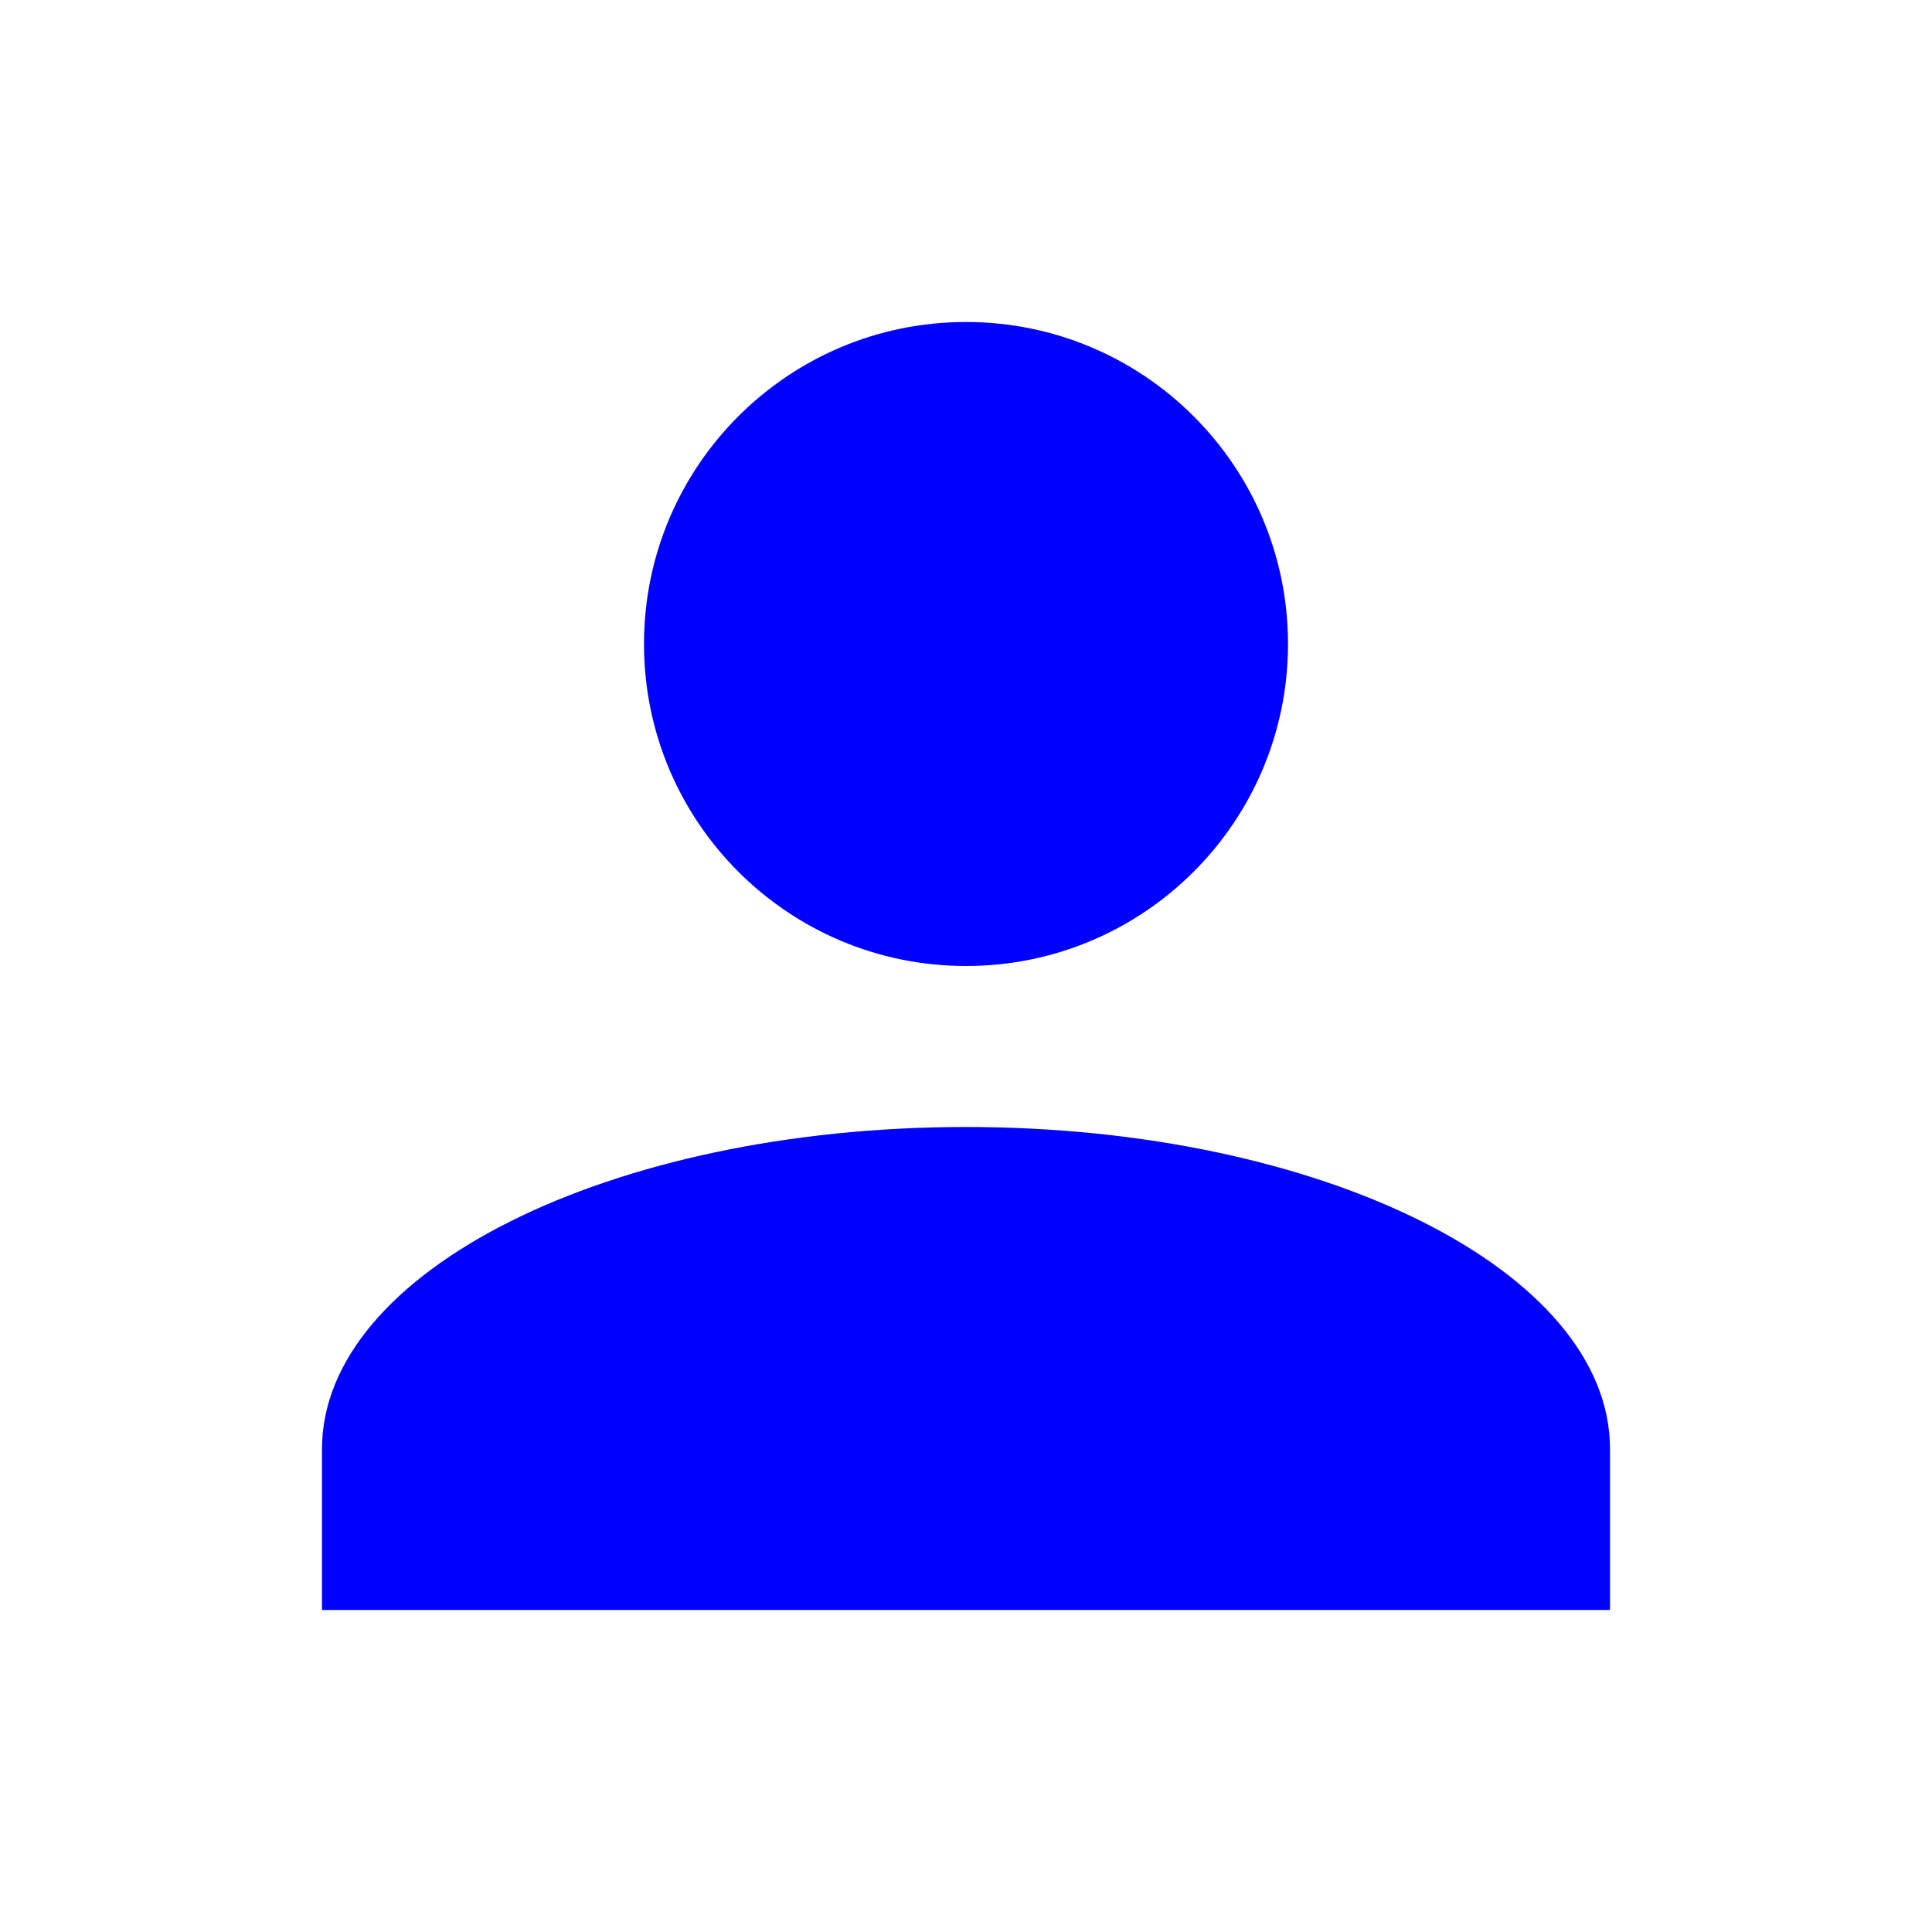
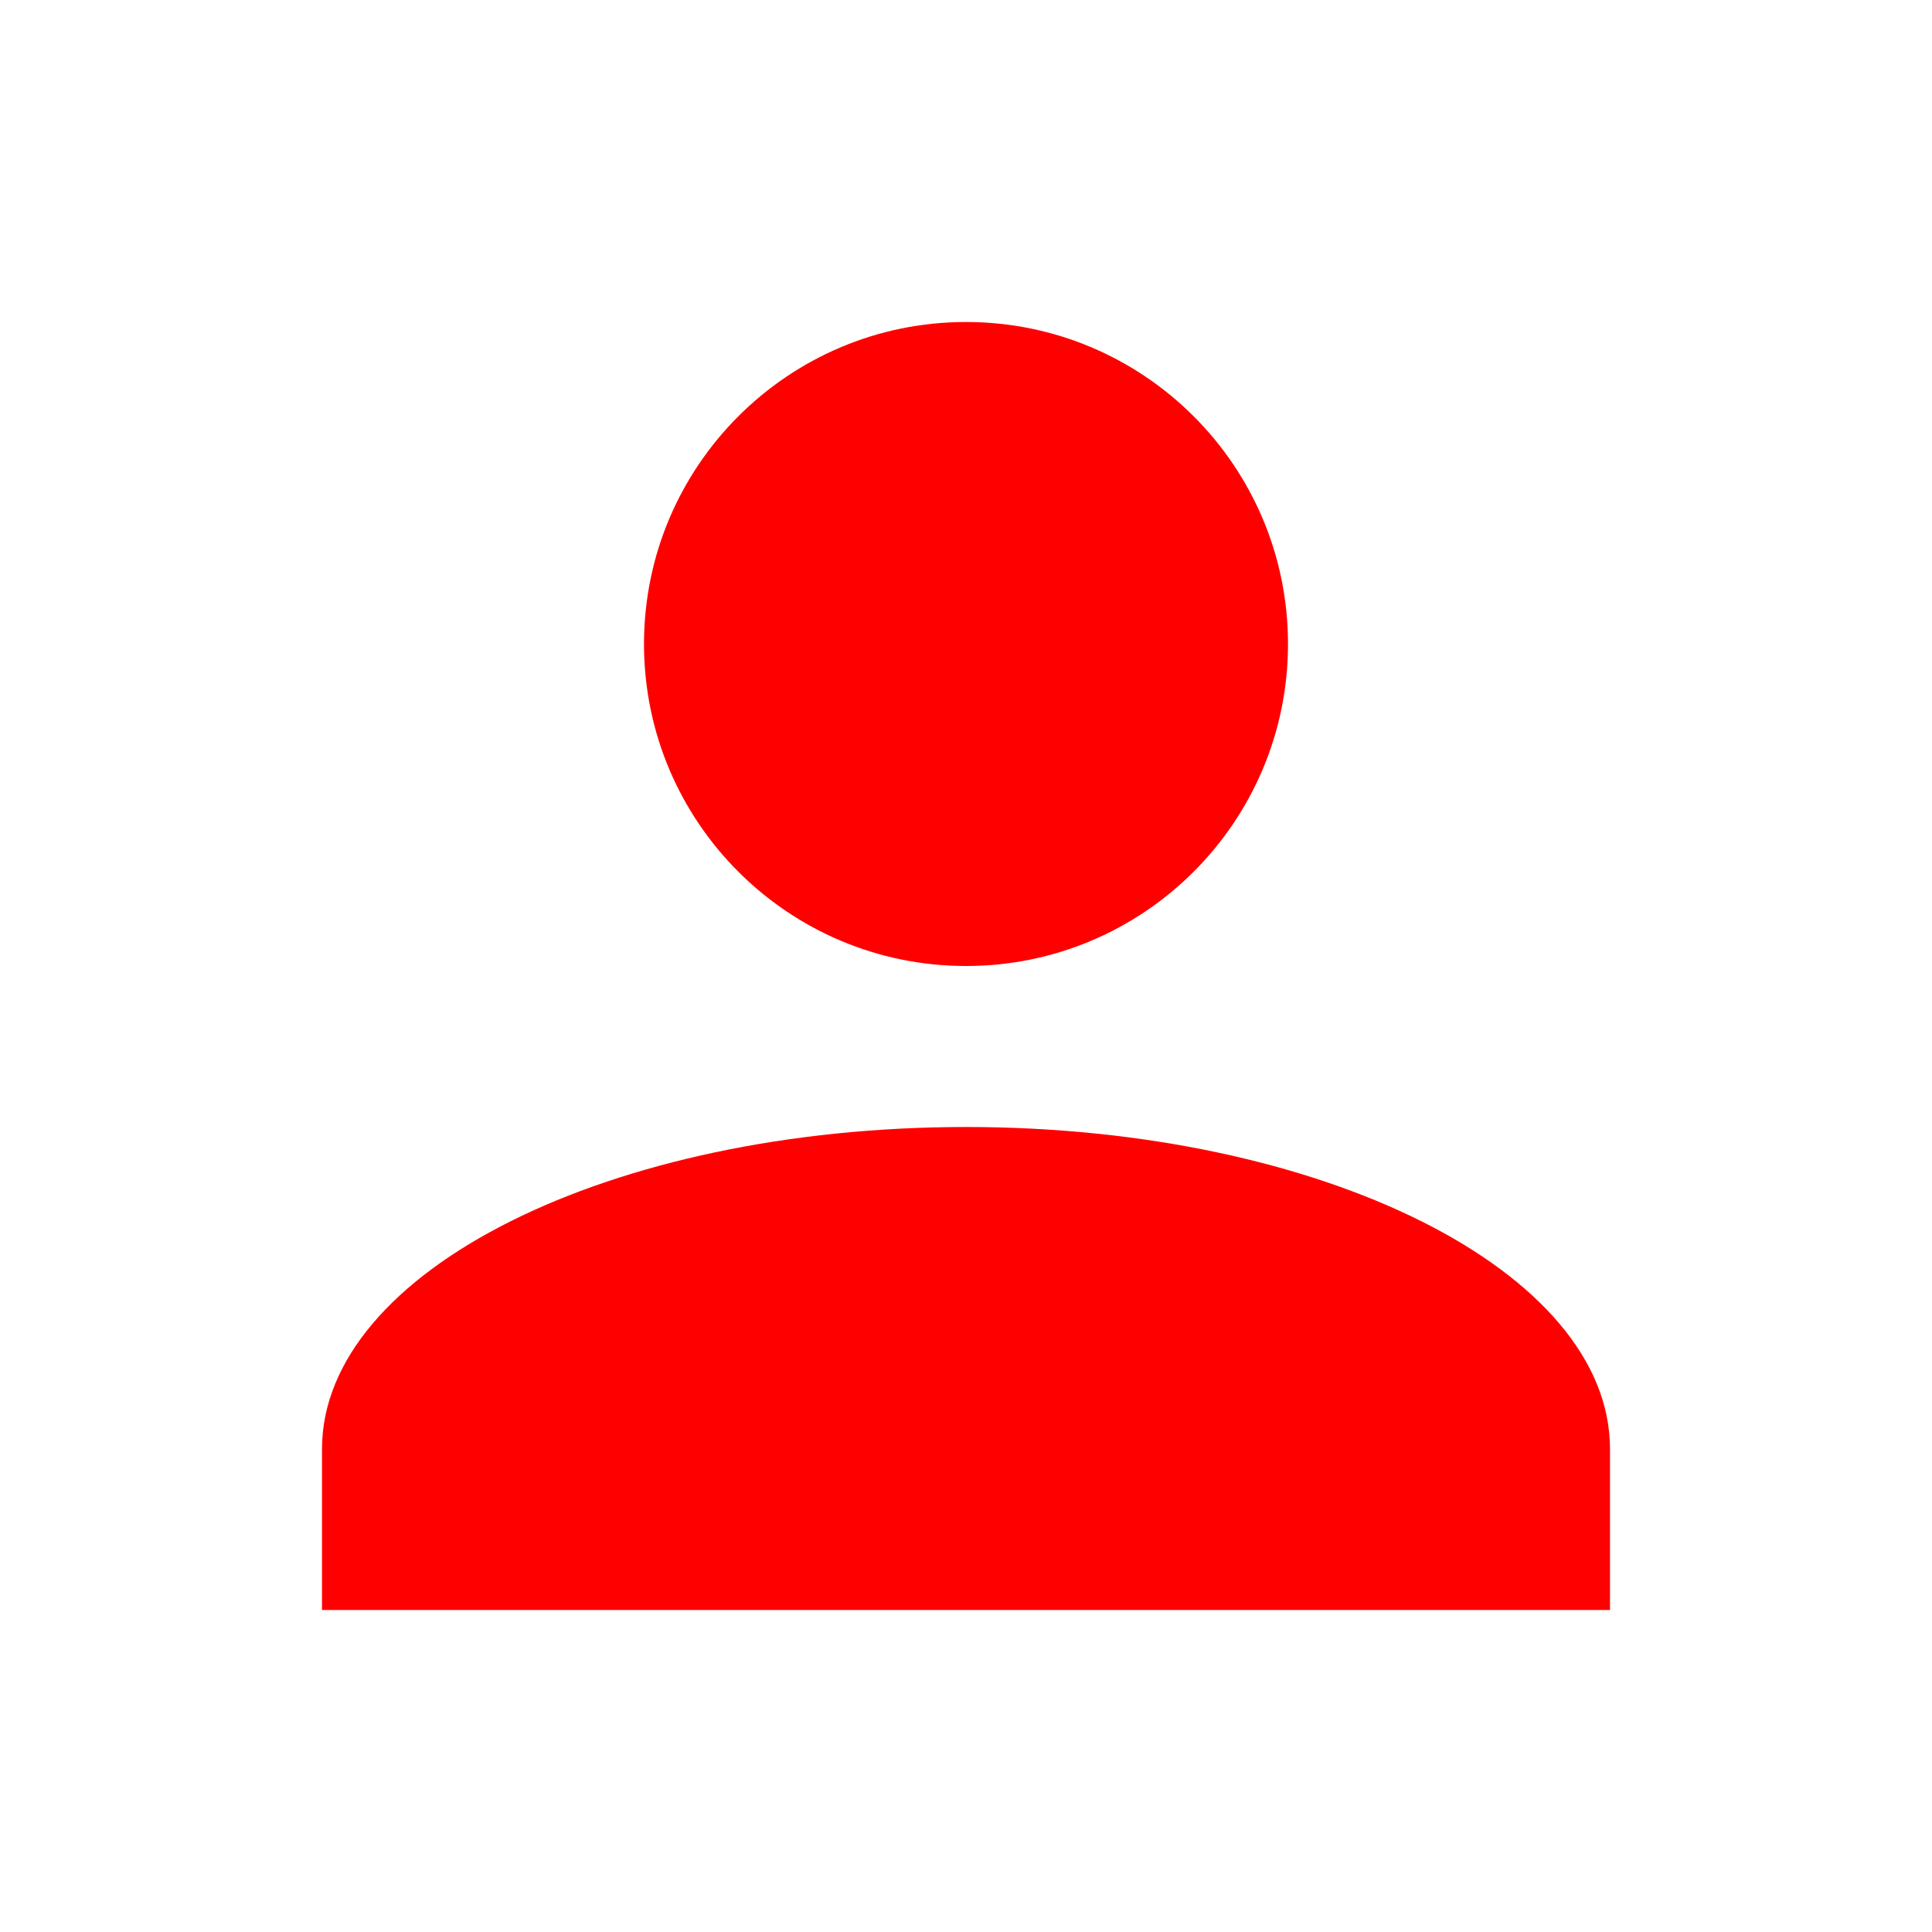
<svg xmlns="http://www.w3.org/2000/svg" style="width:24px;height:24px" viewBox="0 0 24 24">
-   <path fill="blue" d="M12,4A4,4 0 0,1 16,8A4,4 0 0,1 12,12A4,4 0 0,1 8,8A4,4 0 0,1 12,4M12,14C16.42,14 20,15.79 20,18V20H4V18C4,15.79 7.58,14 12,14Z" />
+   <path fill="red" d="M12,4A4,4 0 0,1 16,8A4,4 0 0,1 12,12A4,4 0 0,1 8,8A4,4 0 0,1 12,4M12,14C16.42,14 20,15.79 20,18V20H4V18C4,15.79 7.58,14 12,14Z" />
</svg>
